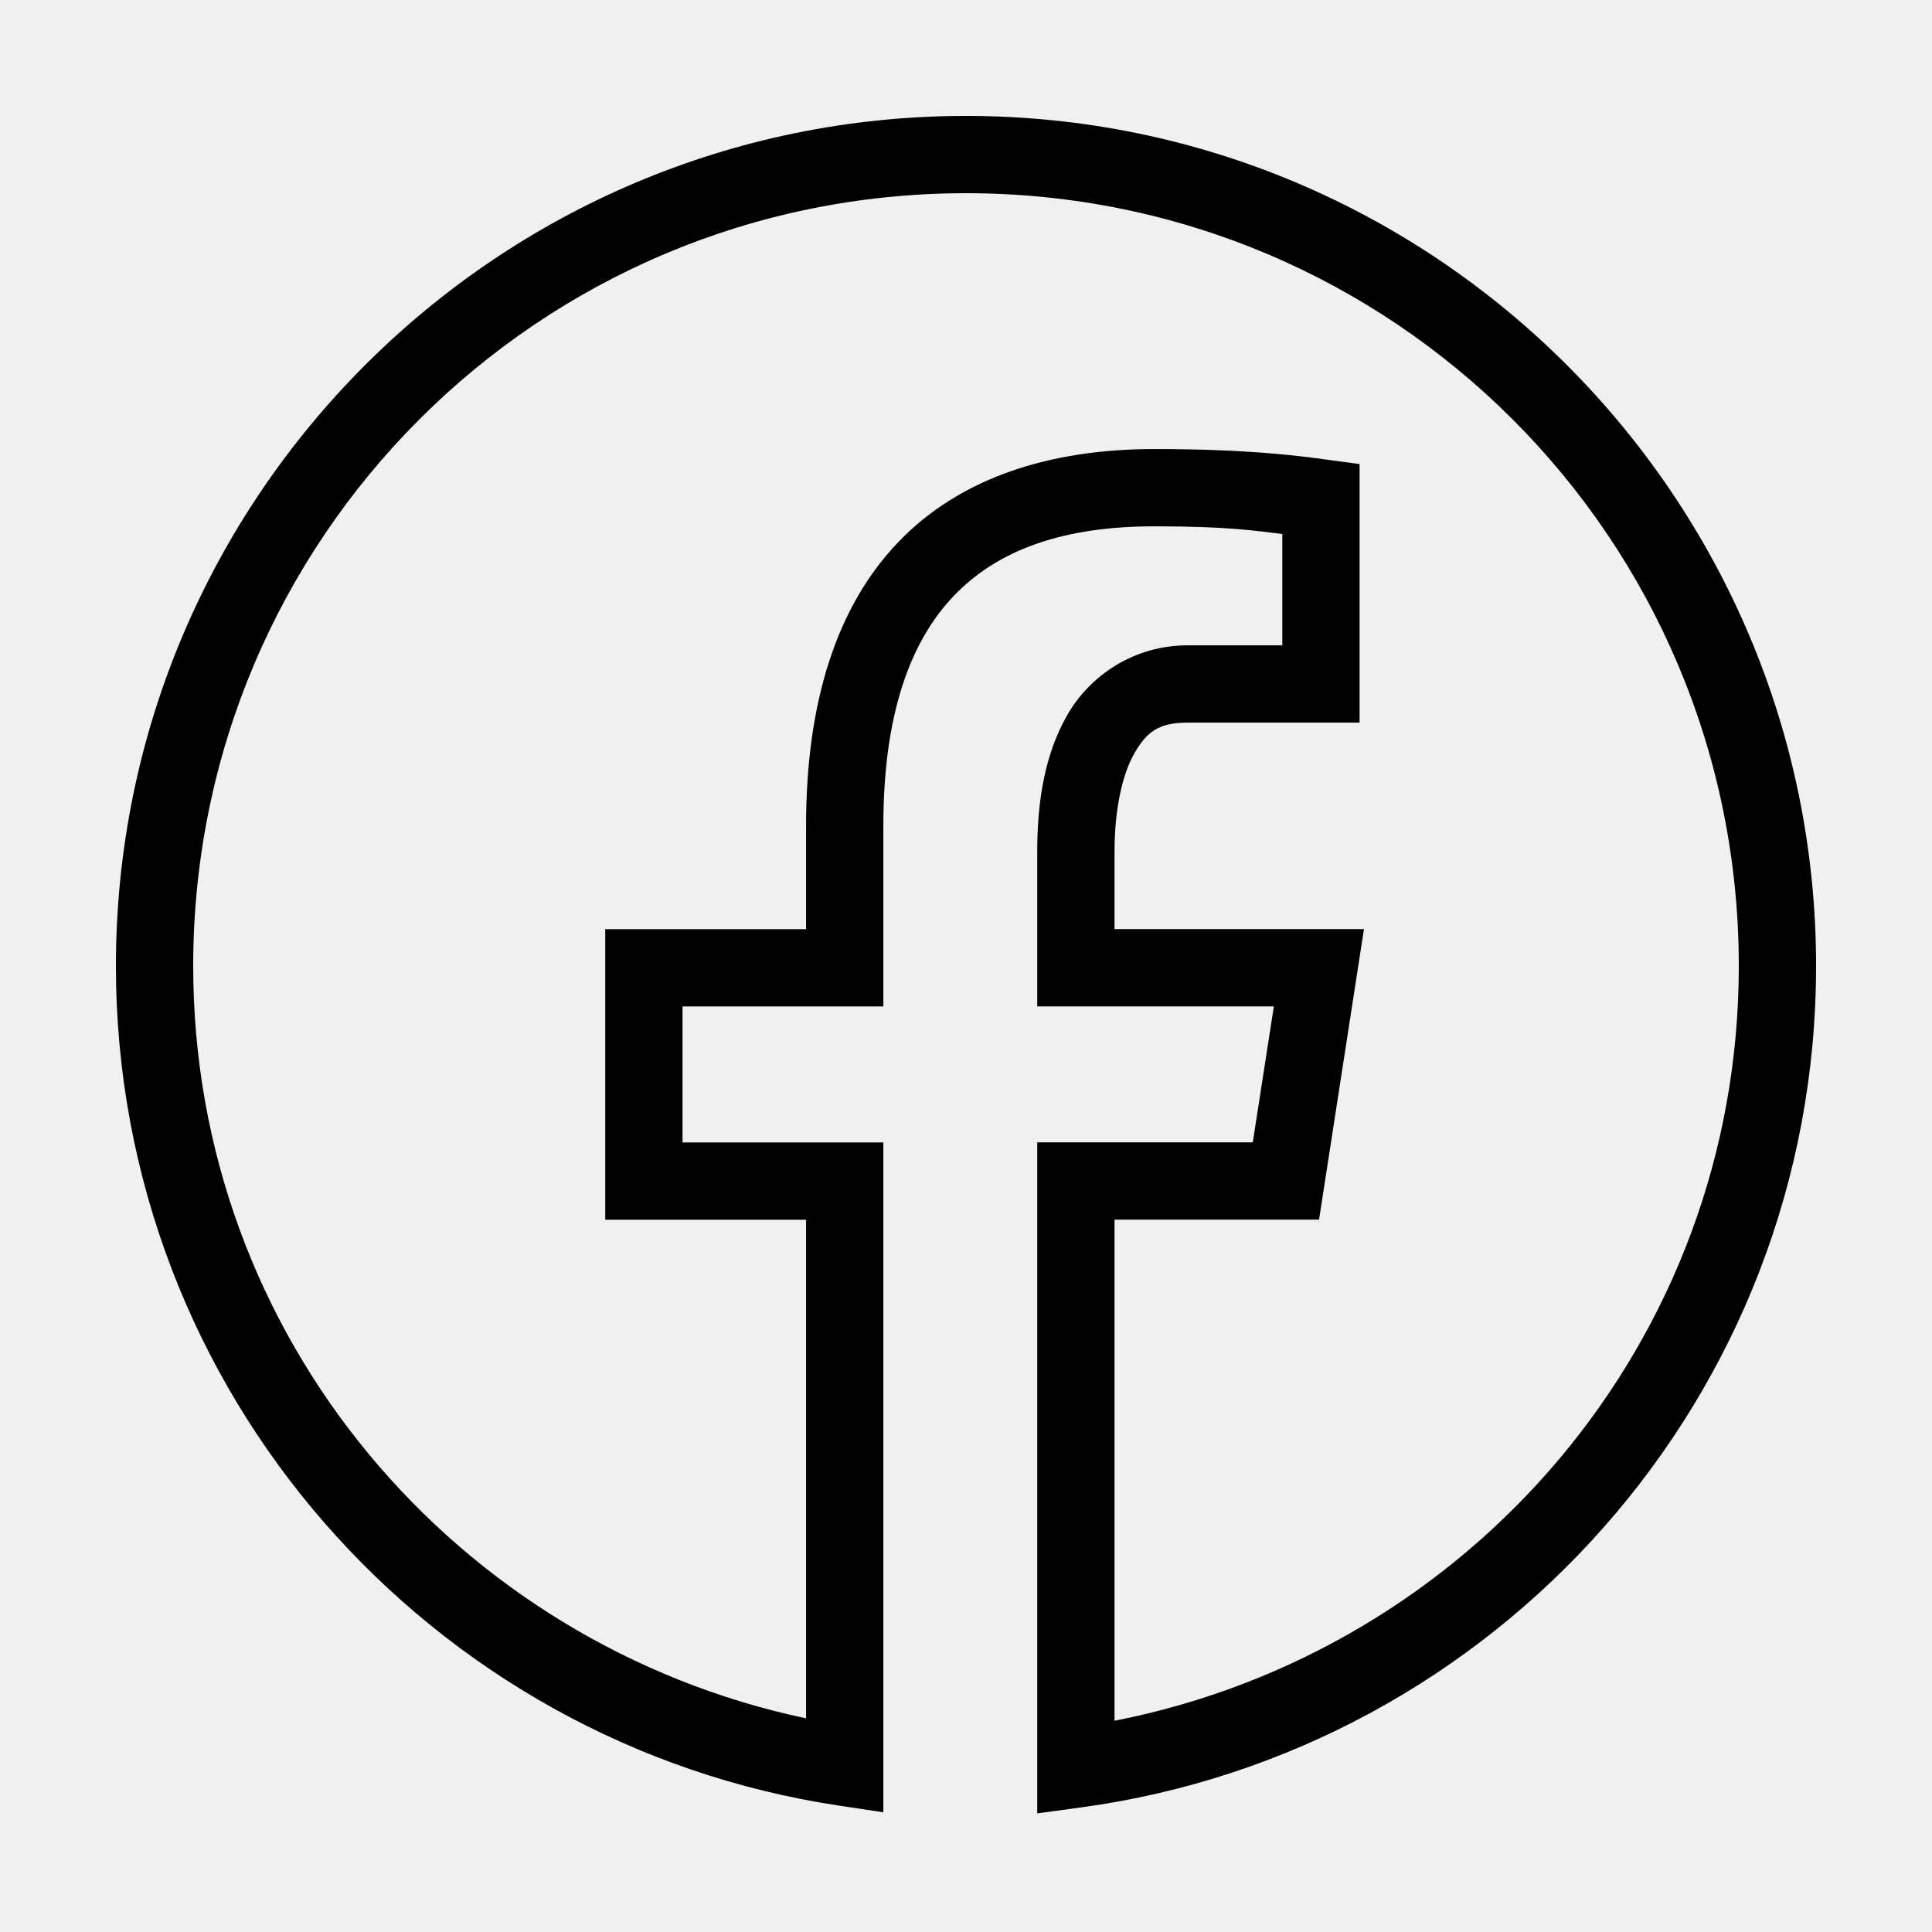
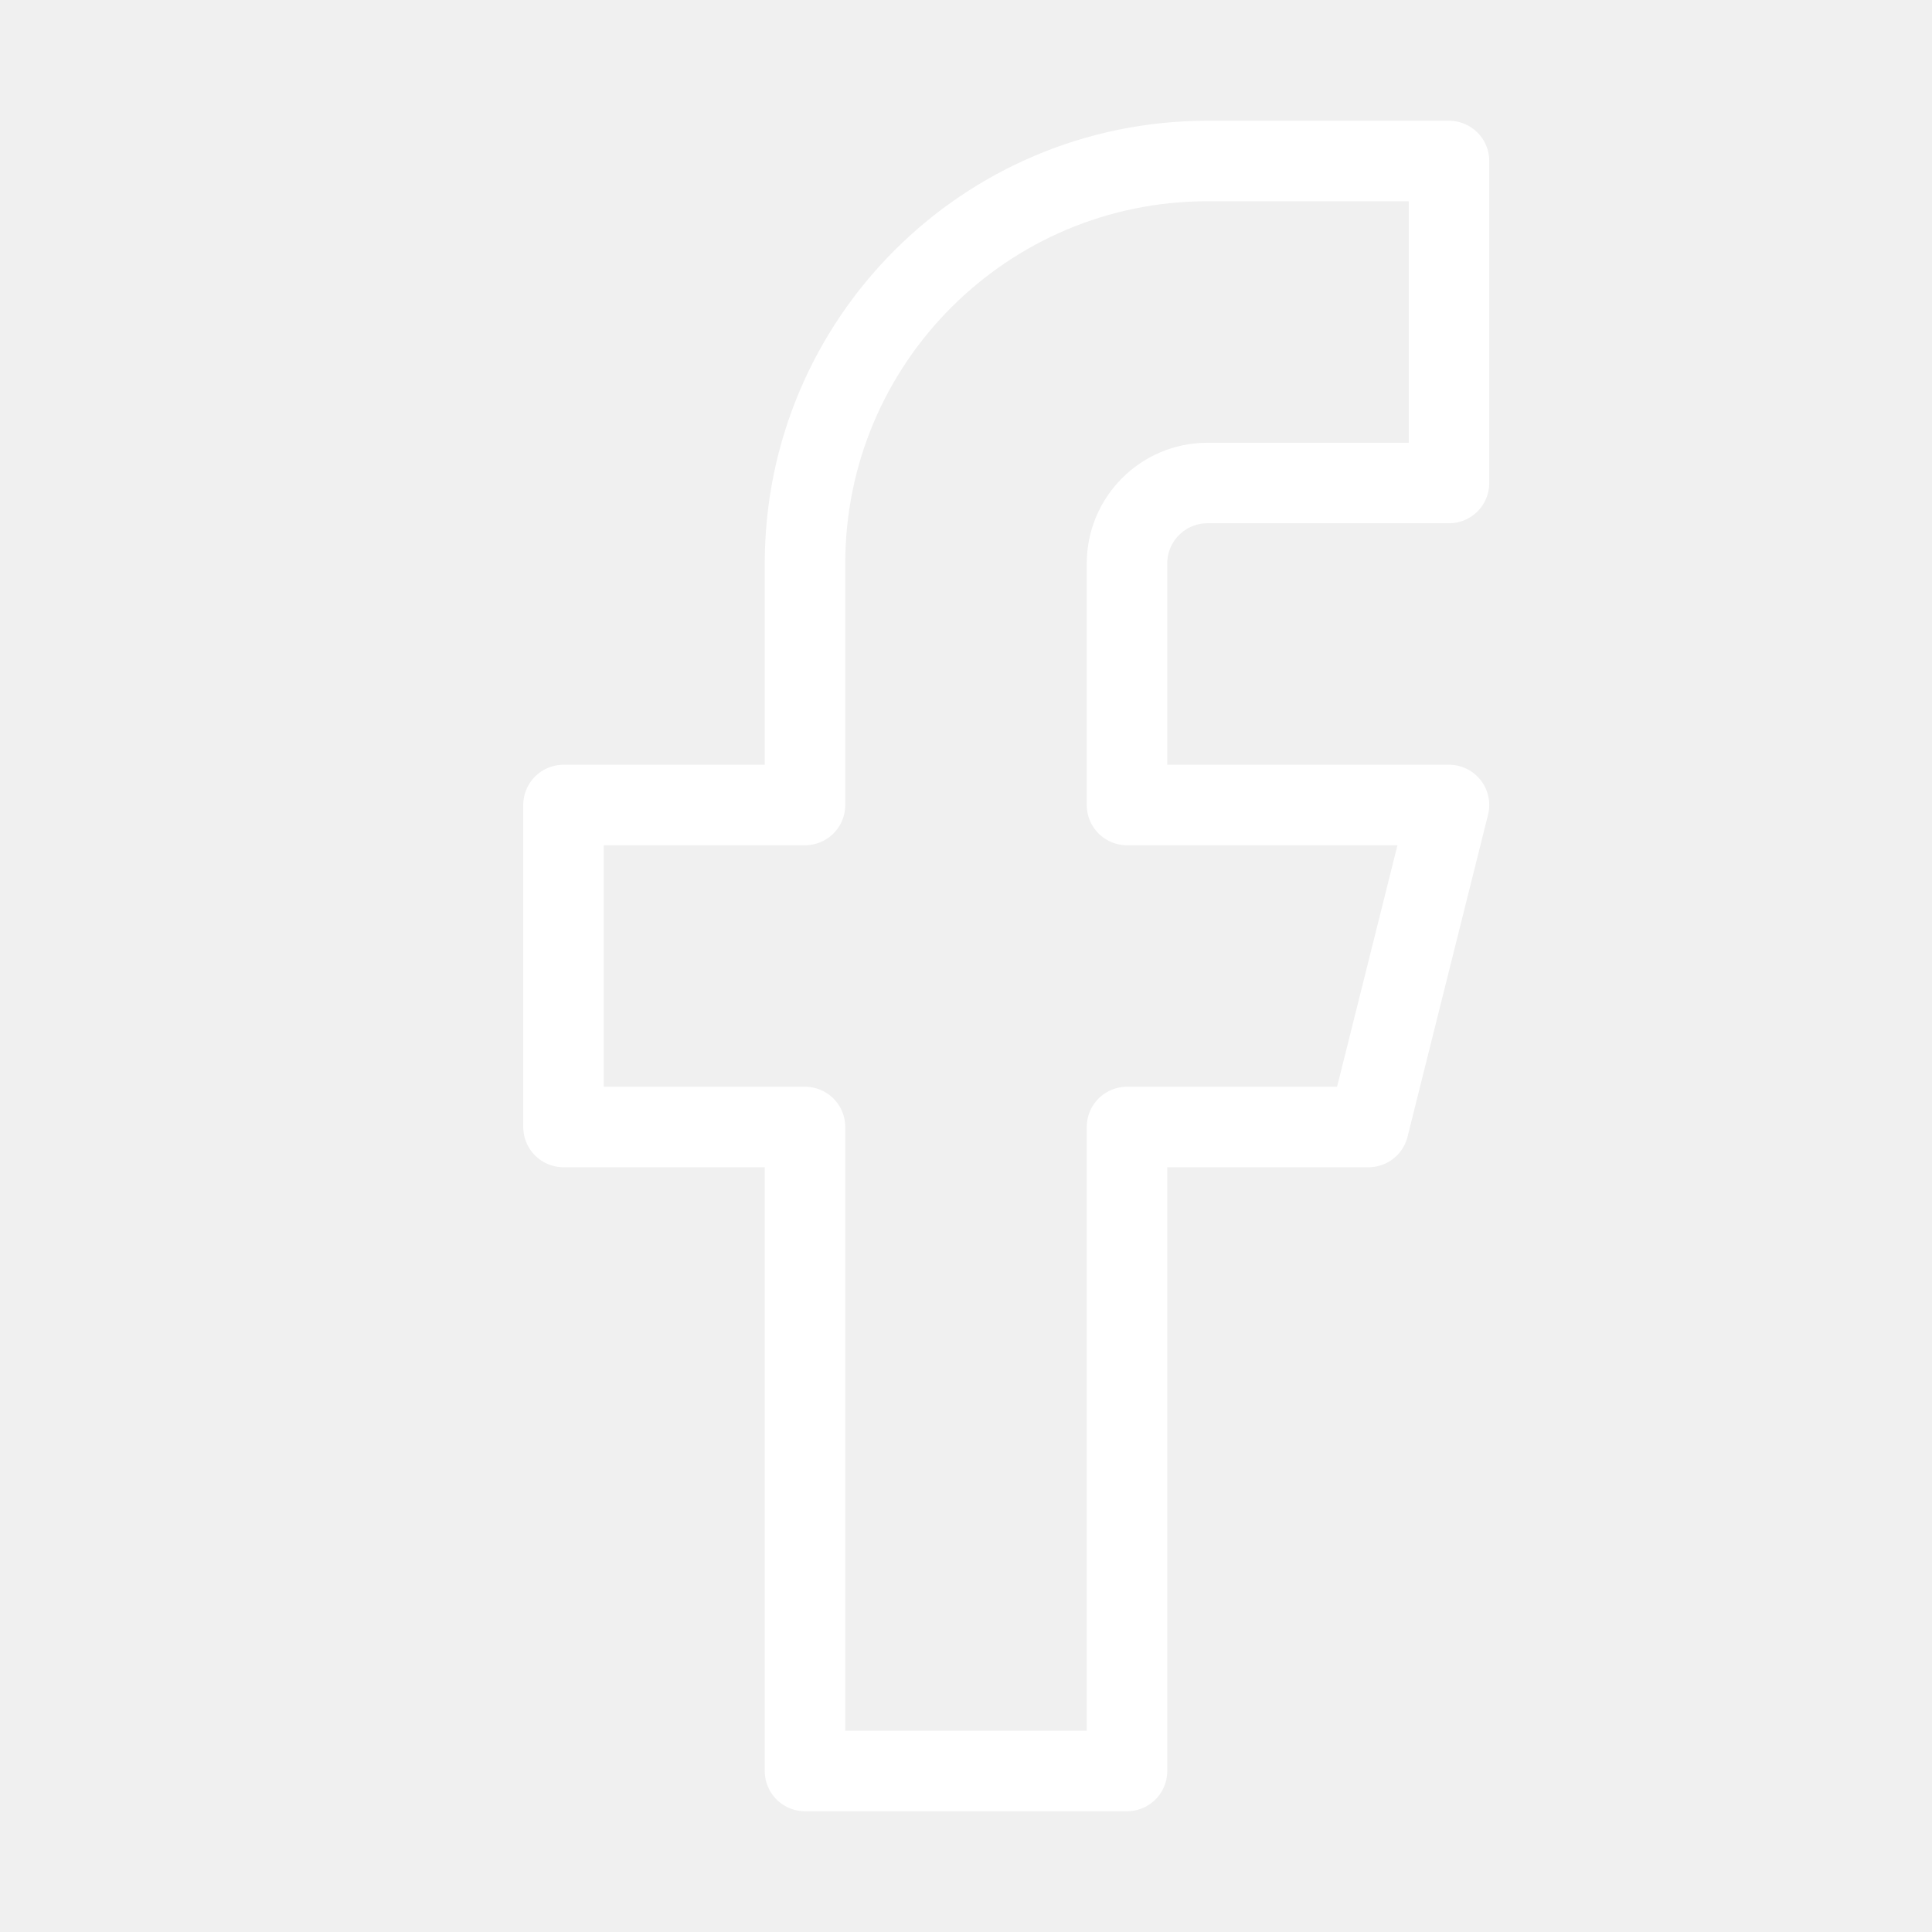
- <svg xmlns="http://www.w3.org/2000/svg" viewBox="0 0 50 50" width="50px" height="50px">
-   <path d="M 25 3 C 12.862 3 3 12.862 3 25 C 3 36.019 11.128 45.138 21.713 46.729 L 22.861 46.902 L 22.861 29.566 L 17.664 29.566 L 17.664 26.047 L 22.861 26.047 L 22.861 21.373 C 22.861 18.495 23.552 16.599 24.695 15.41 C 25.839 14.221 27.528 13.621 29.879 13.621 C 31.759 13.621 32.49 13.735 33.186 13.82 L 33.186 16.701 L 30.738 16.701 C 29.35 16.701 28.21 17.476 27.619 18.508 C 27.028 19.54 26.844 20.772 26.844 22.027 L 26.844 26.045 L 32.967 26.045 L 32.422 29.564 L 26.844 29.564 L 26.844 46.93 L 27.979 46.775 C 38.714 45.319 47 36.127 47 25 C 47 12.862 37.138 3 25 3 z M 25 5 C 36.058 5 45 13.942 45 25 C 45 34.73 38.036 42.732 28.844 44.533 L 28.844 31.564 L 34.137 31.564 L 35.299 24.045 L 28.844 24.045 L 28.844 22.027 C 28.844 20.99 29.034 20.06 29.354 19.502 C 29.673 18.944 29.982 18.701 30.738 18.701 L 35.186 18.701 L 35.186 12.01 L 34.318 11.893 C 33.719 11.811 32.349 11.621 29.879 11.621 C 27.176 11.621 24.856 12.357 23.254 14.023 C 21.652 15.689 20.861 18.17 20.861 21.373 L 20.861 24.047 L 15.664 24.047 L 15.664 31.566 L 20.861 31.566 L 20.861 44.471 C 11.817 42.555 5 34.624 5 25 C 5 13.942 13.942 5 25 5 z" />
+ <svg xmlns="http://www.w3.org/2000/svg" width="44" height="44" viewBox="0 0 24 24" fill="none" stroke="#ffffff" stroke-width="1" stroke-linecap="round" stroke-linejoin="round" class="lucide lucide-facebook">
+   <path d="M18 2h-3a5 5 0 0 0-5 5v3H7v4h3v8h4v-8h3l1-4h-4V7a1 1 0 0 1 1-1h3z" />
</svg>
